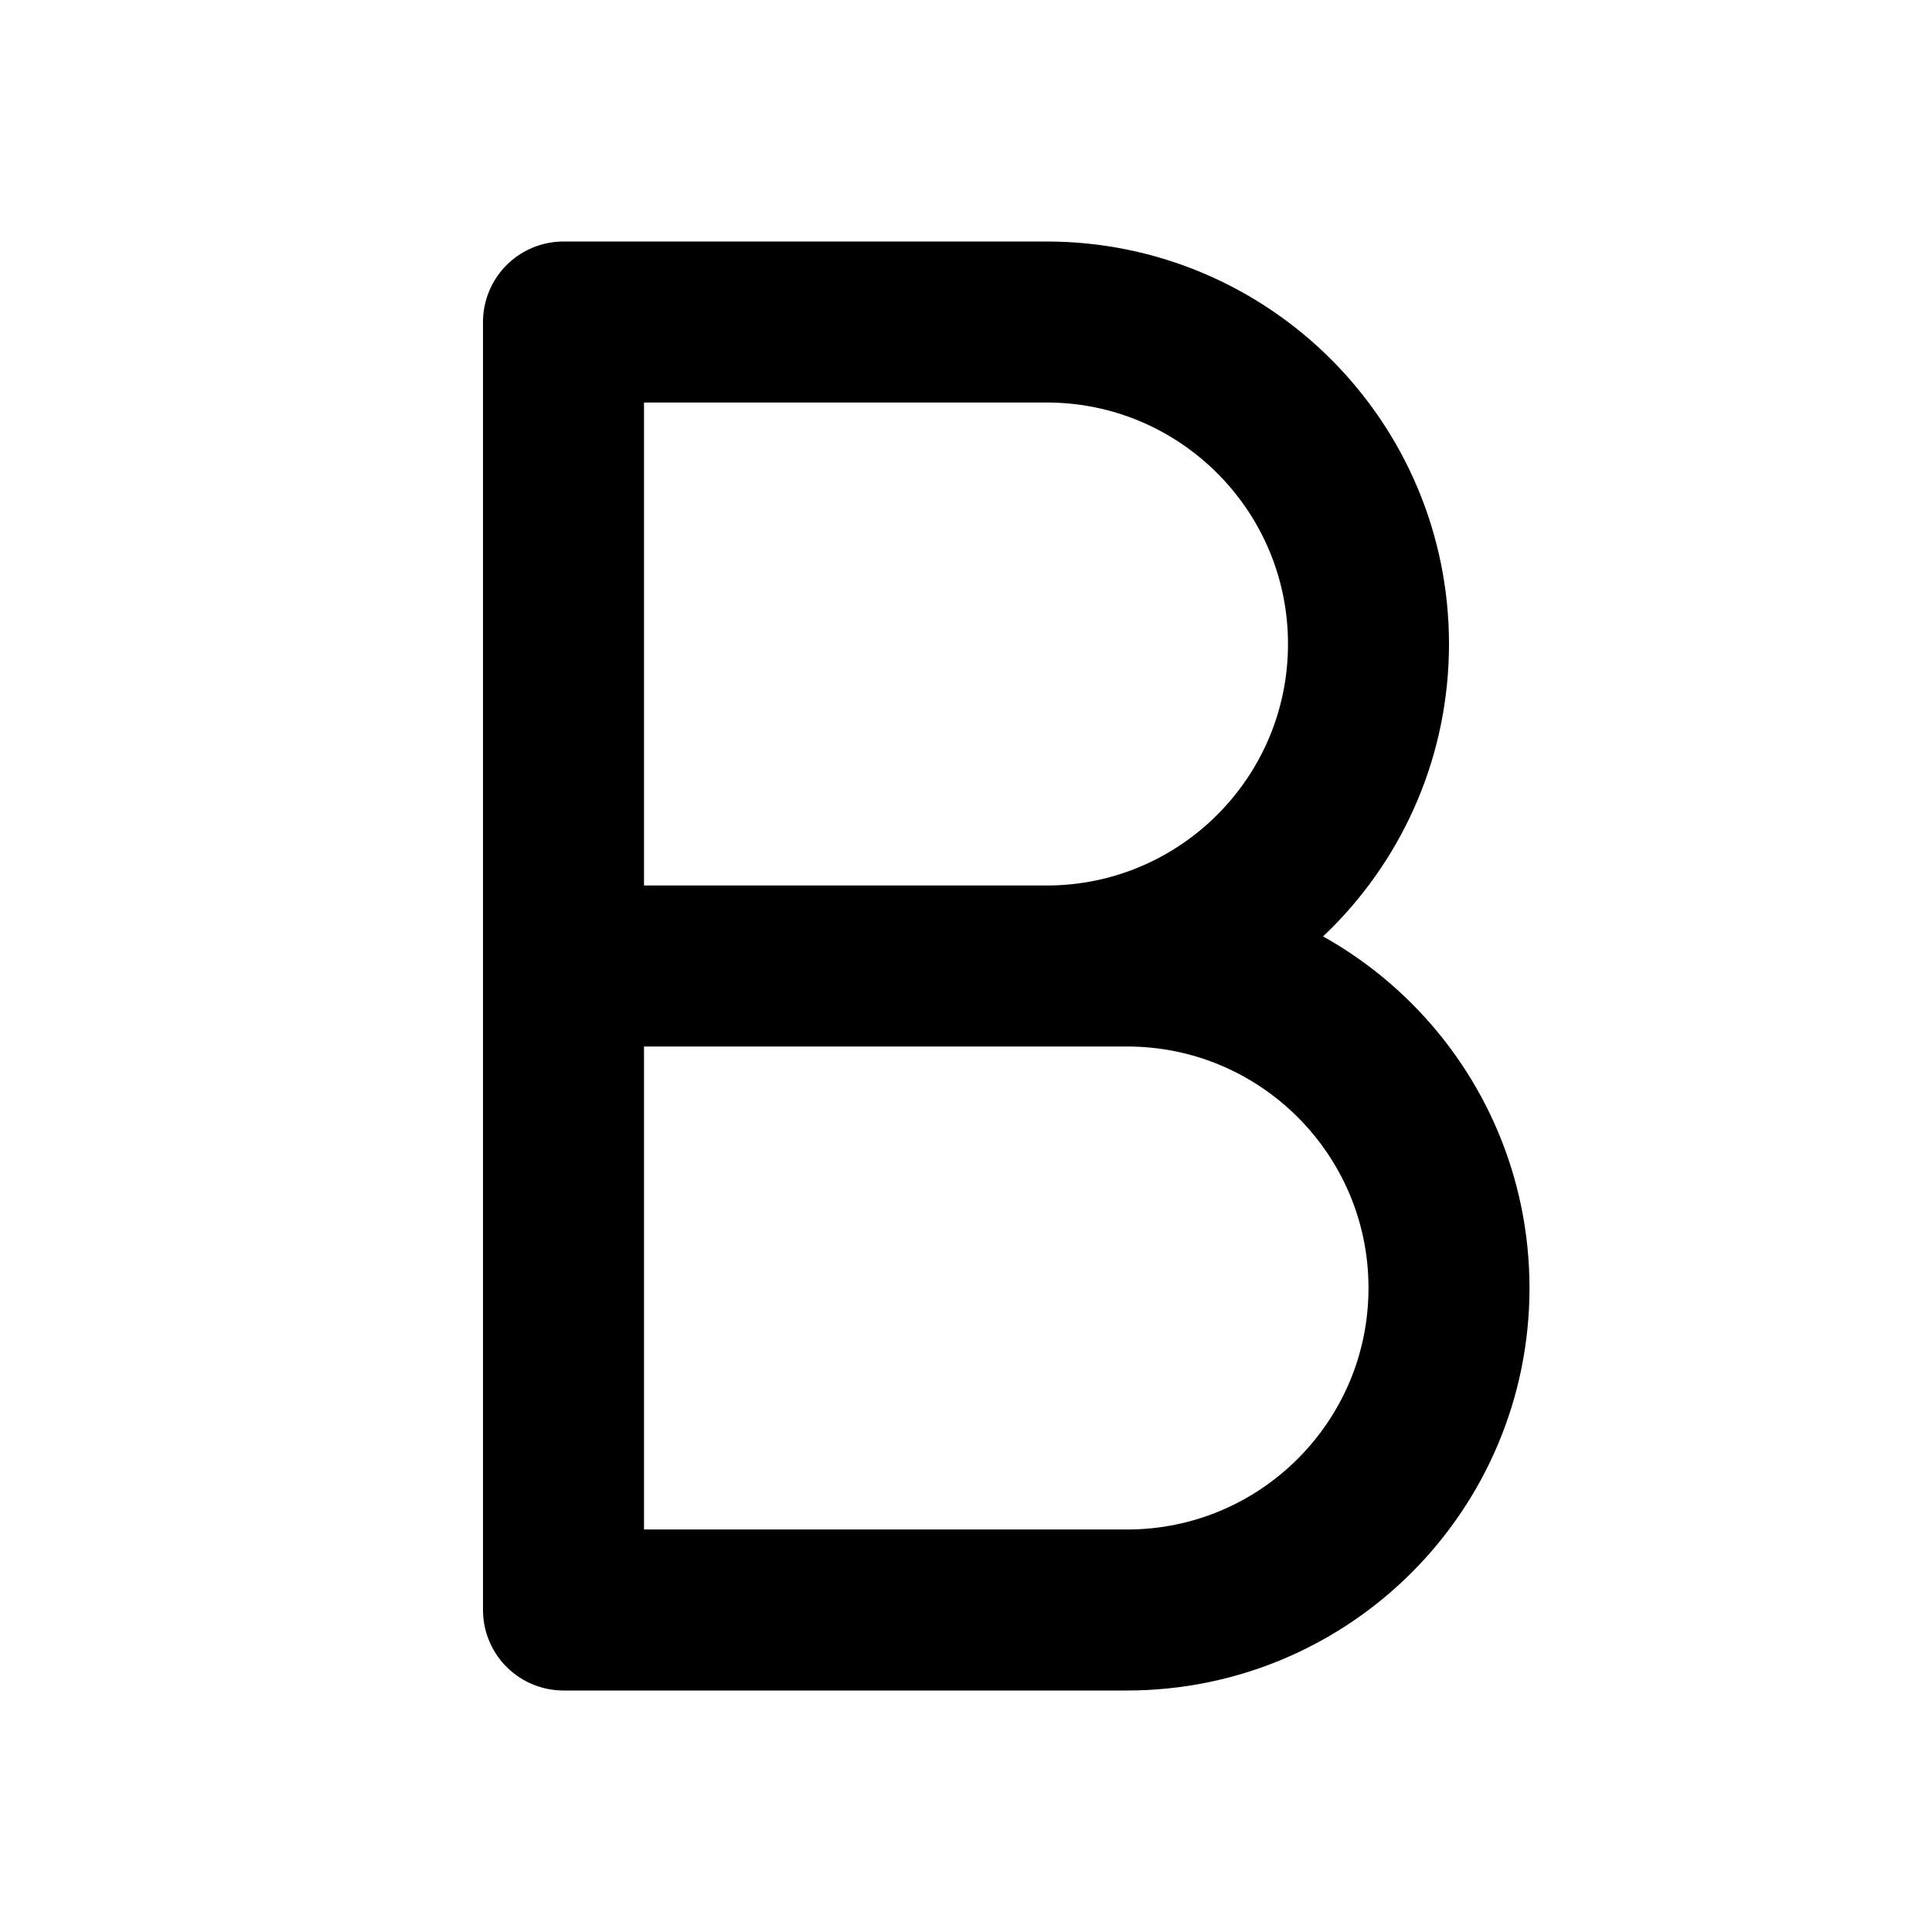
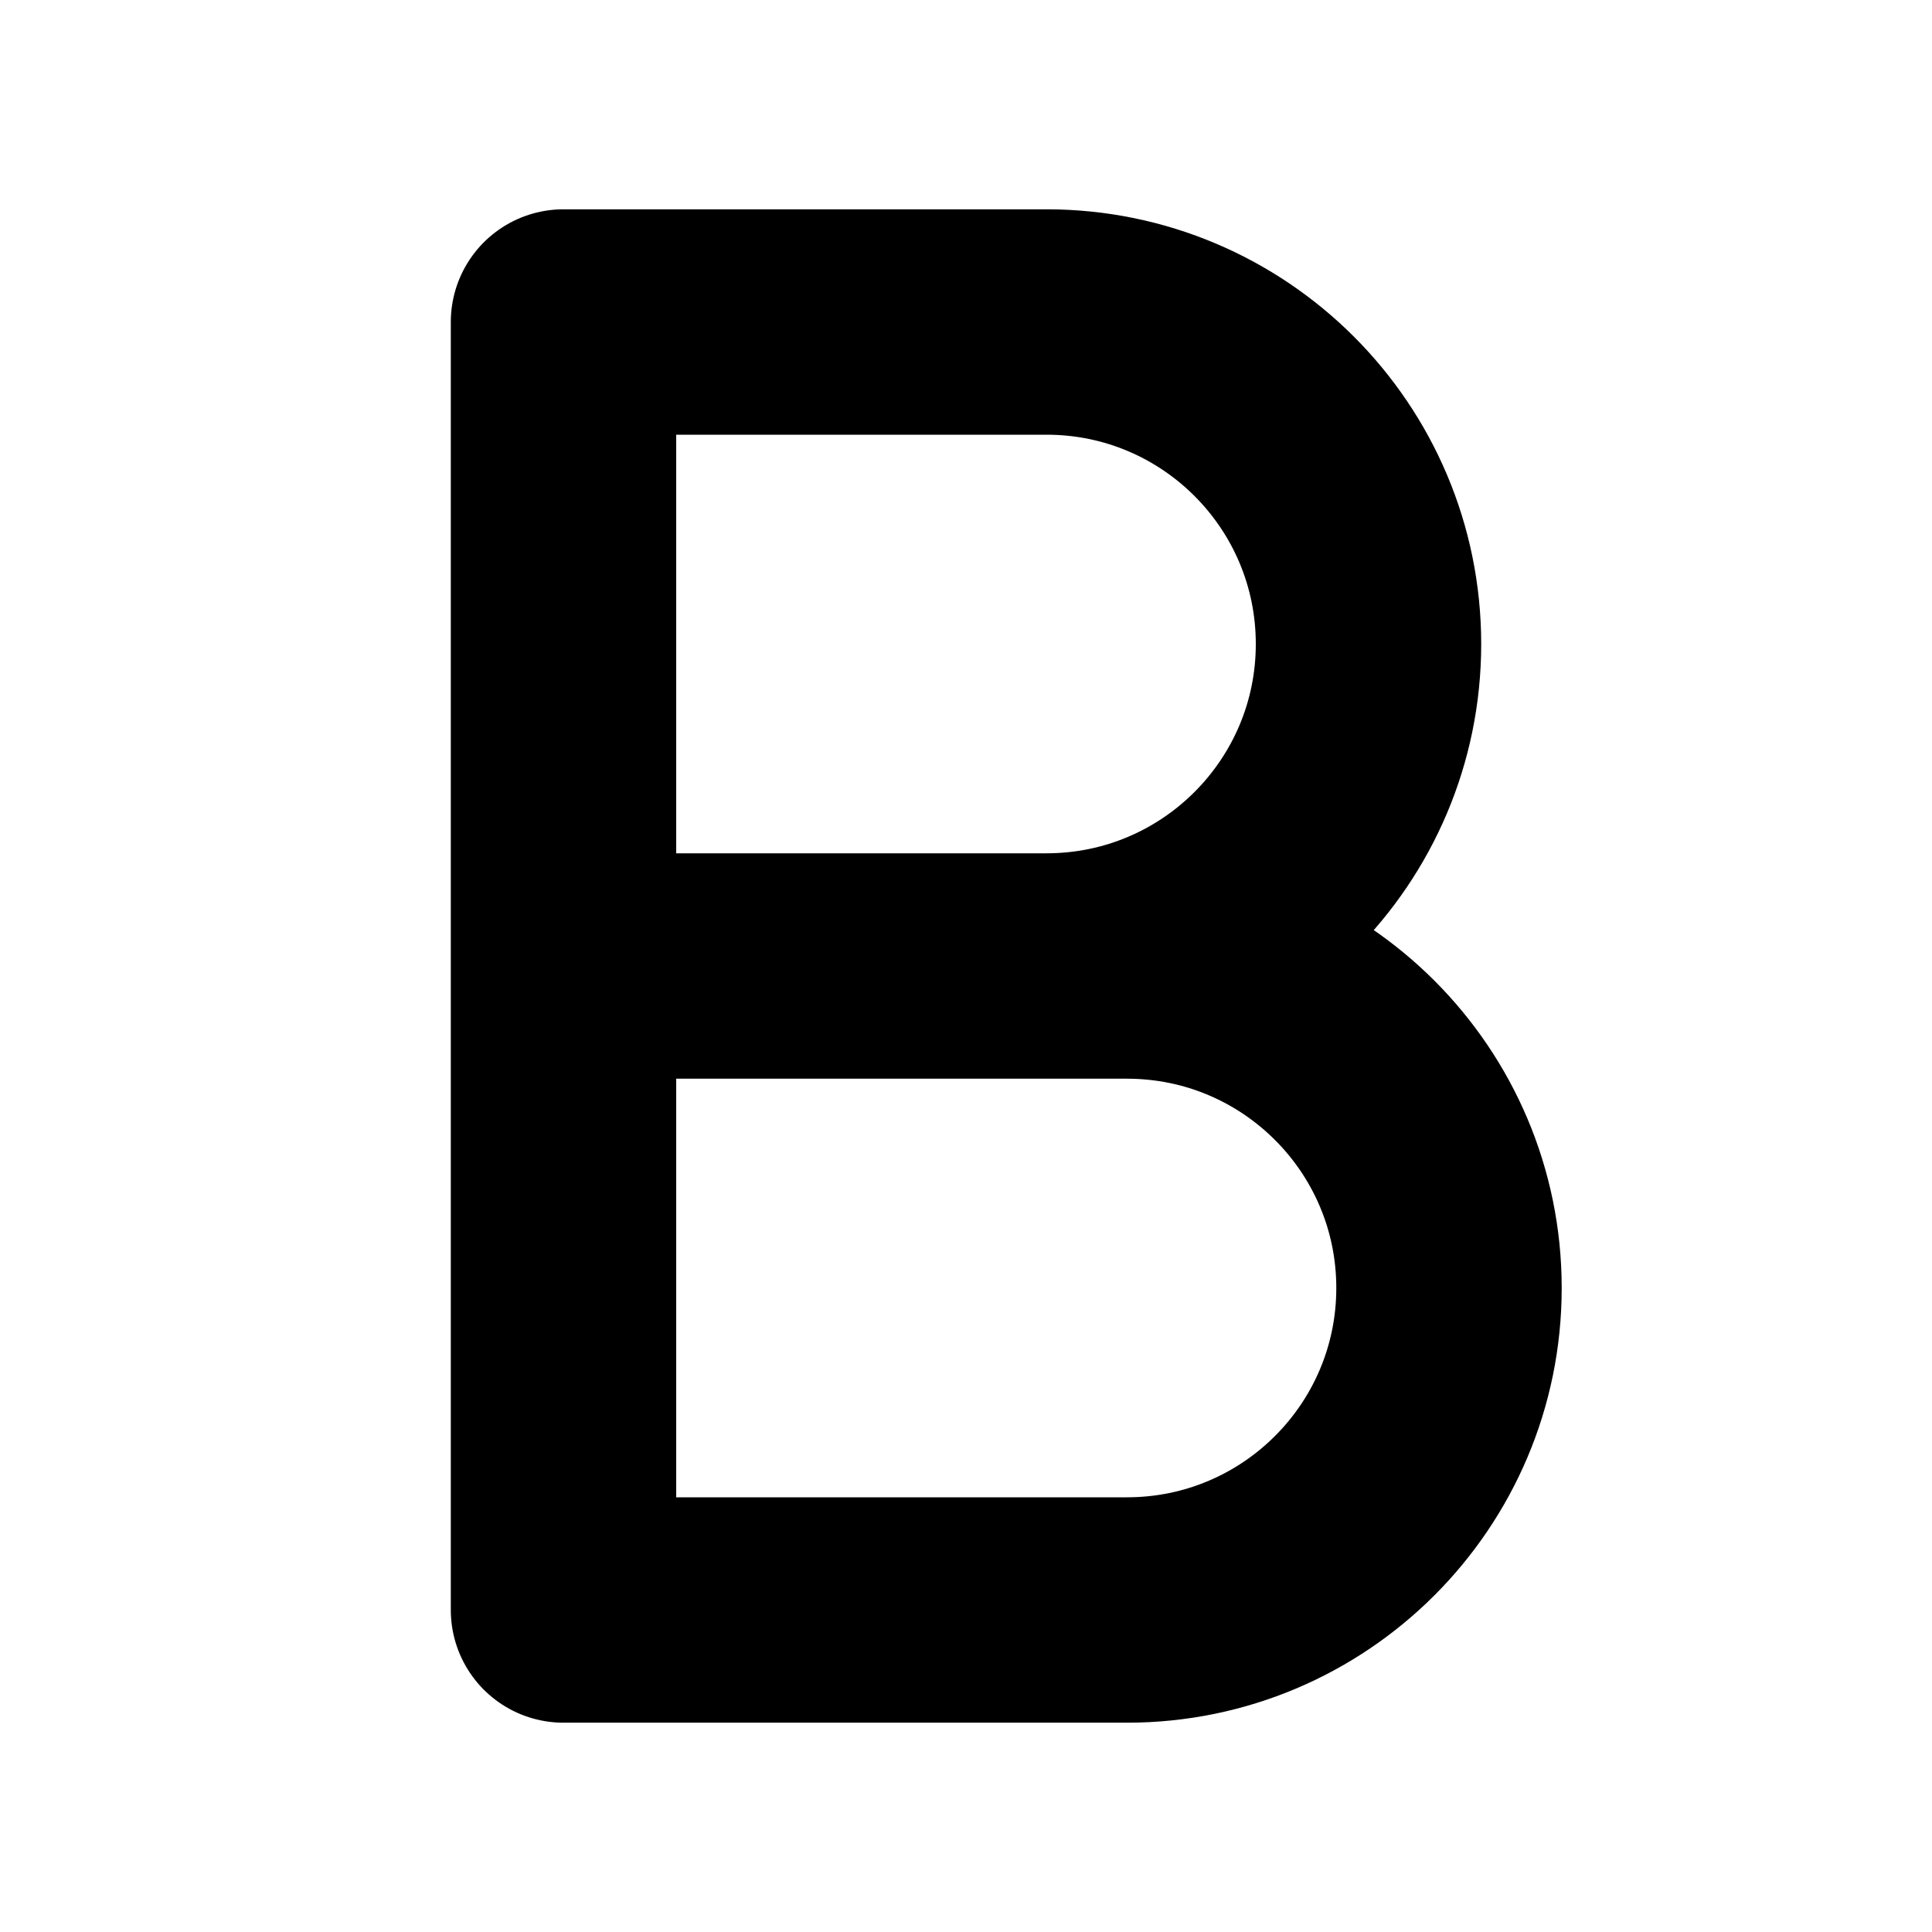
- <svg xmlns="http://www.w3.org/2000/svg" viewBox="0 0 24 24" fill="none" stroke="currentColor" stroke-width="2" stroke-linecap="round" stroke-linejoin="round" aria-hidden="true">
+ <svg xmlns="http://www.w3.org/2000/svg" viewBox="0 0 24 24" fill="none" stroke="currentColor" stroke-width="2.8" stroke-linecap="round" stroke-linejoin="round" aria-hidden="true">
  <path d="M7 4h6a4 4 0 0 1 0 8H7zM7 12h7a4 4 0 0 1 0 8H7z" />
</svg>
